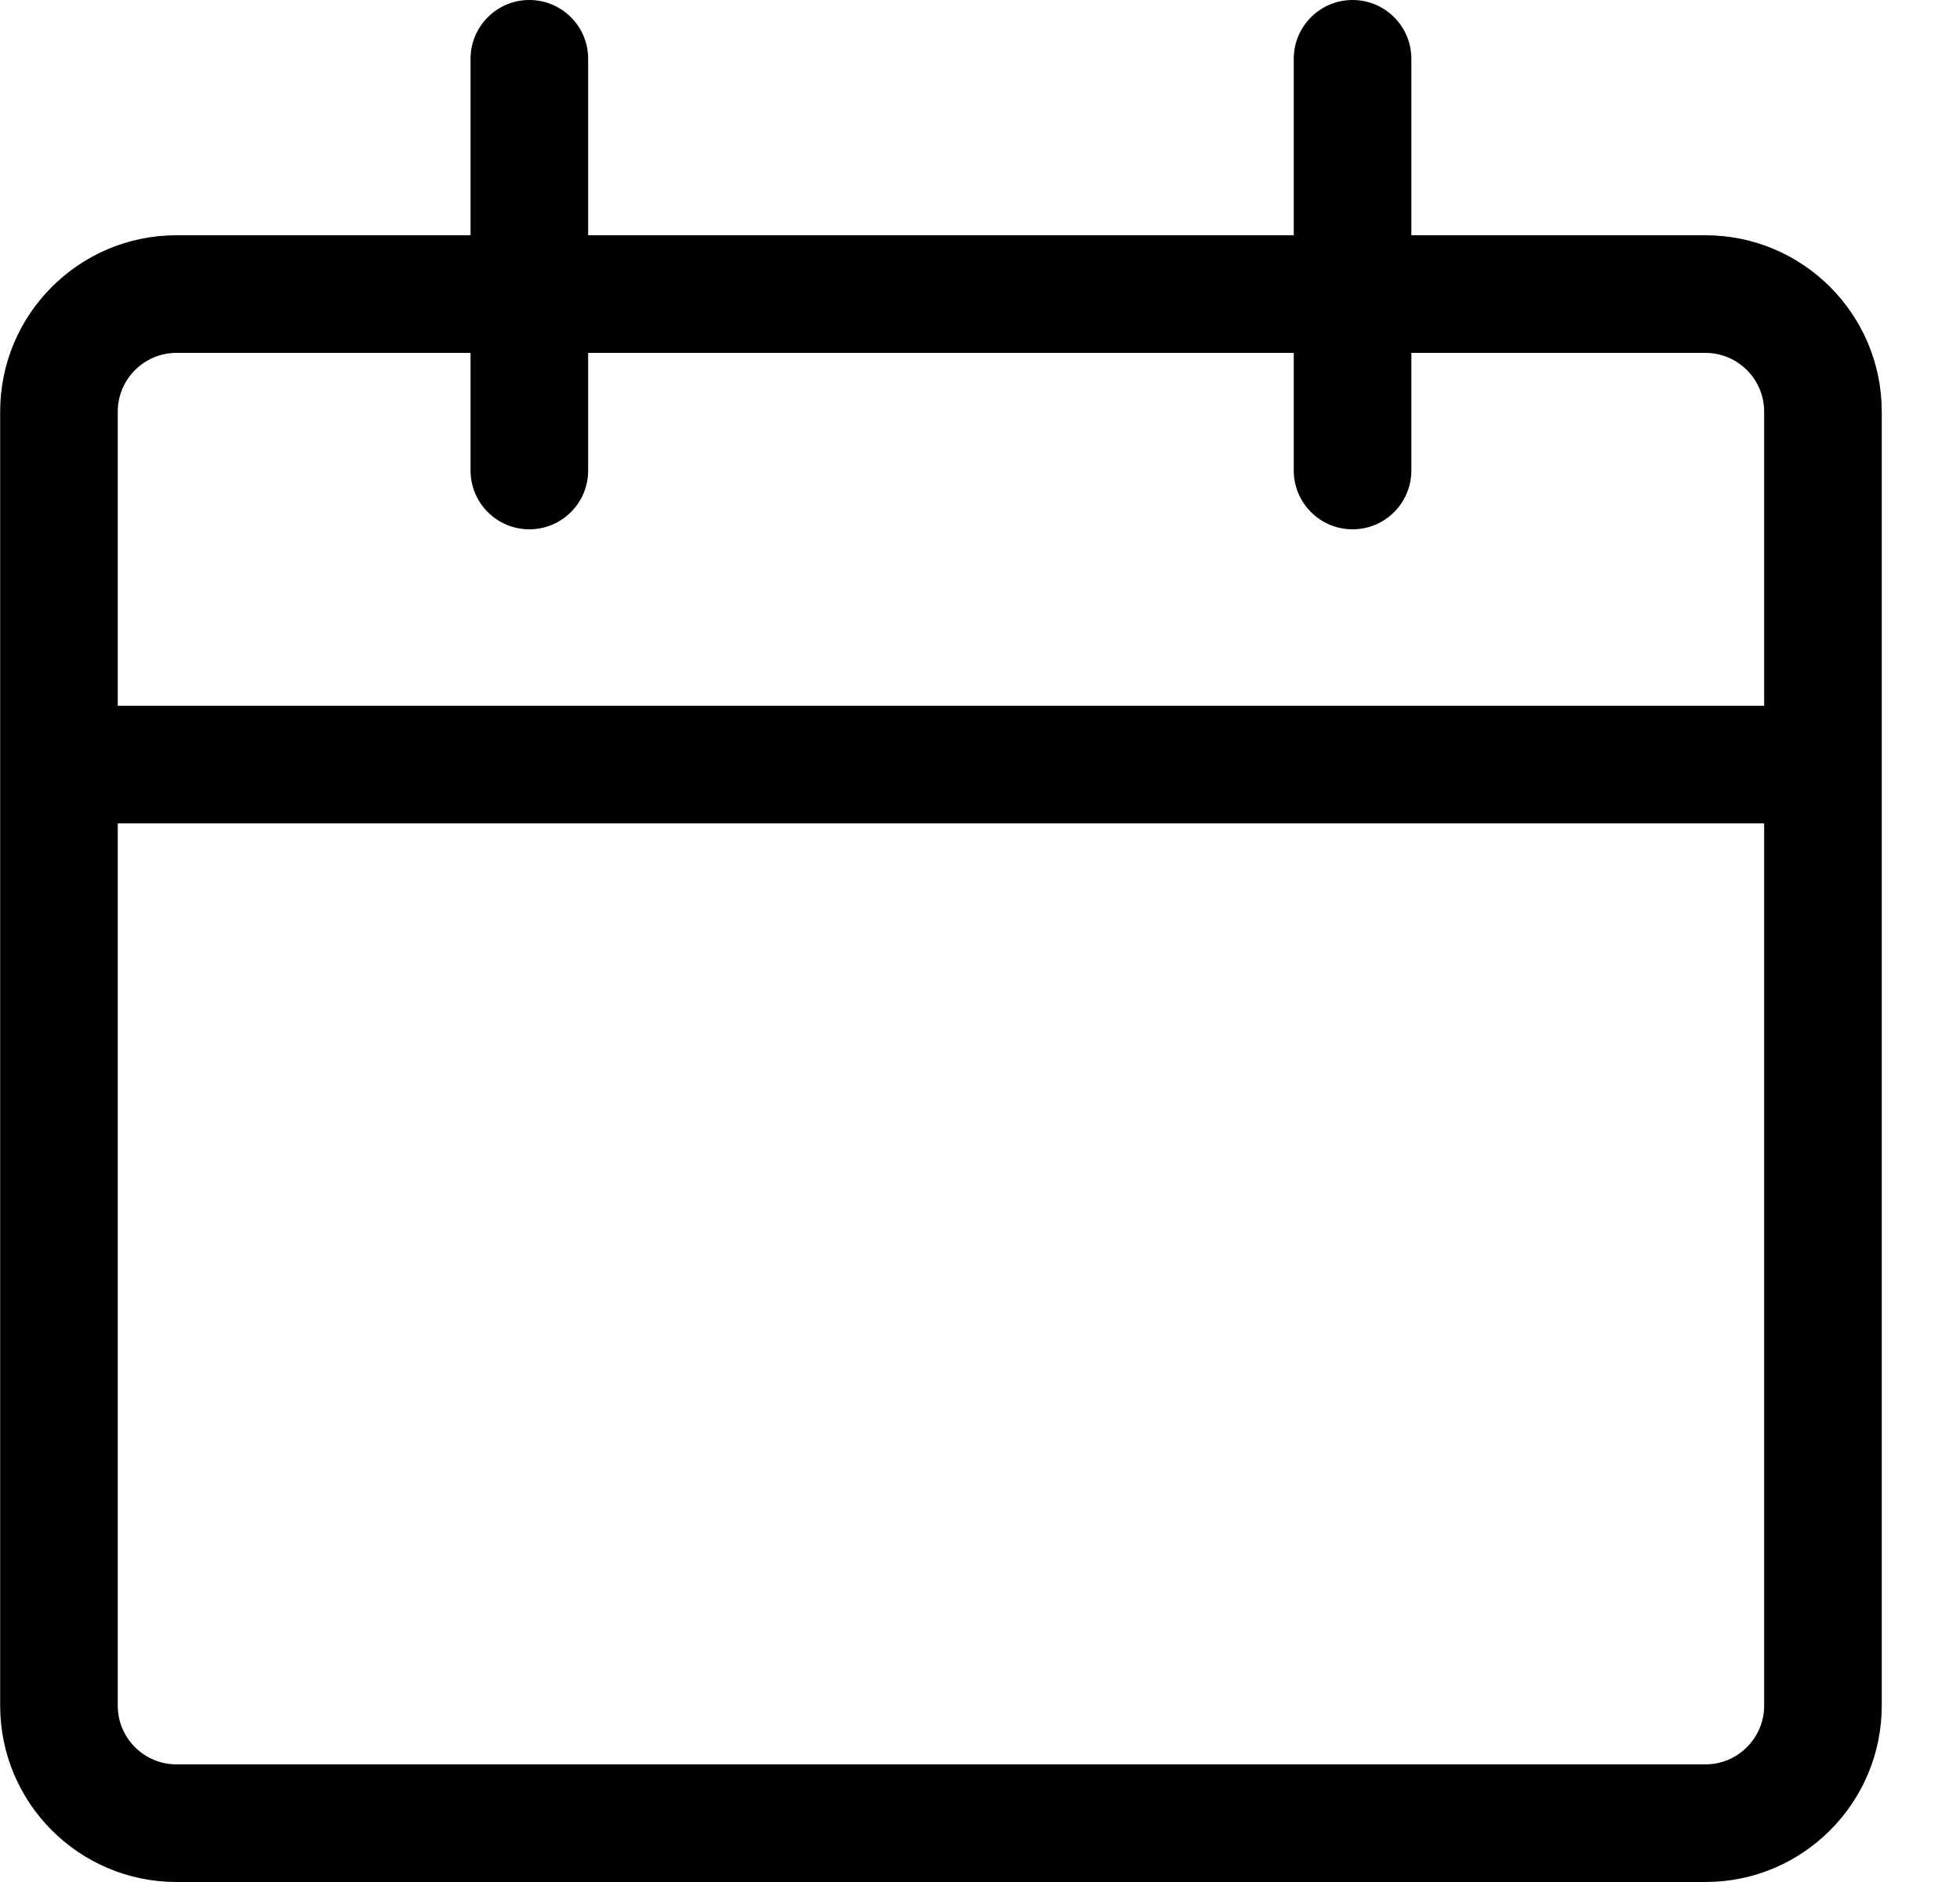
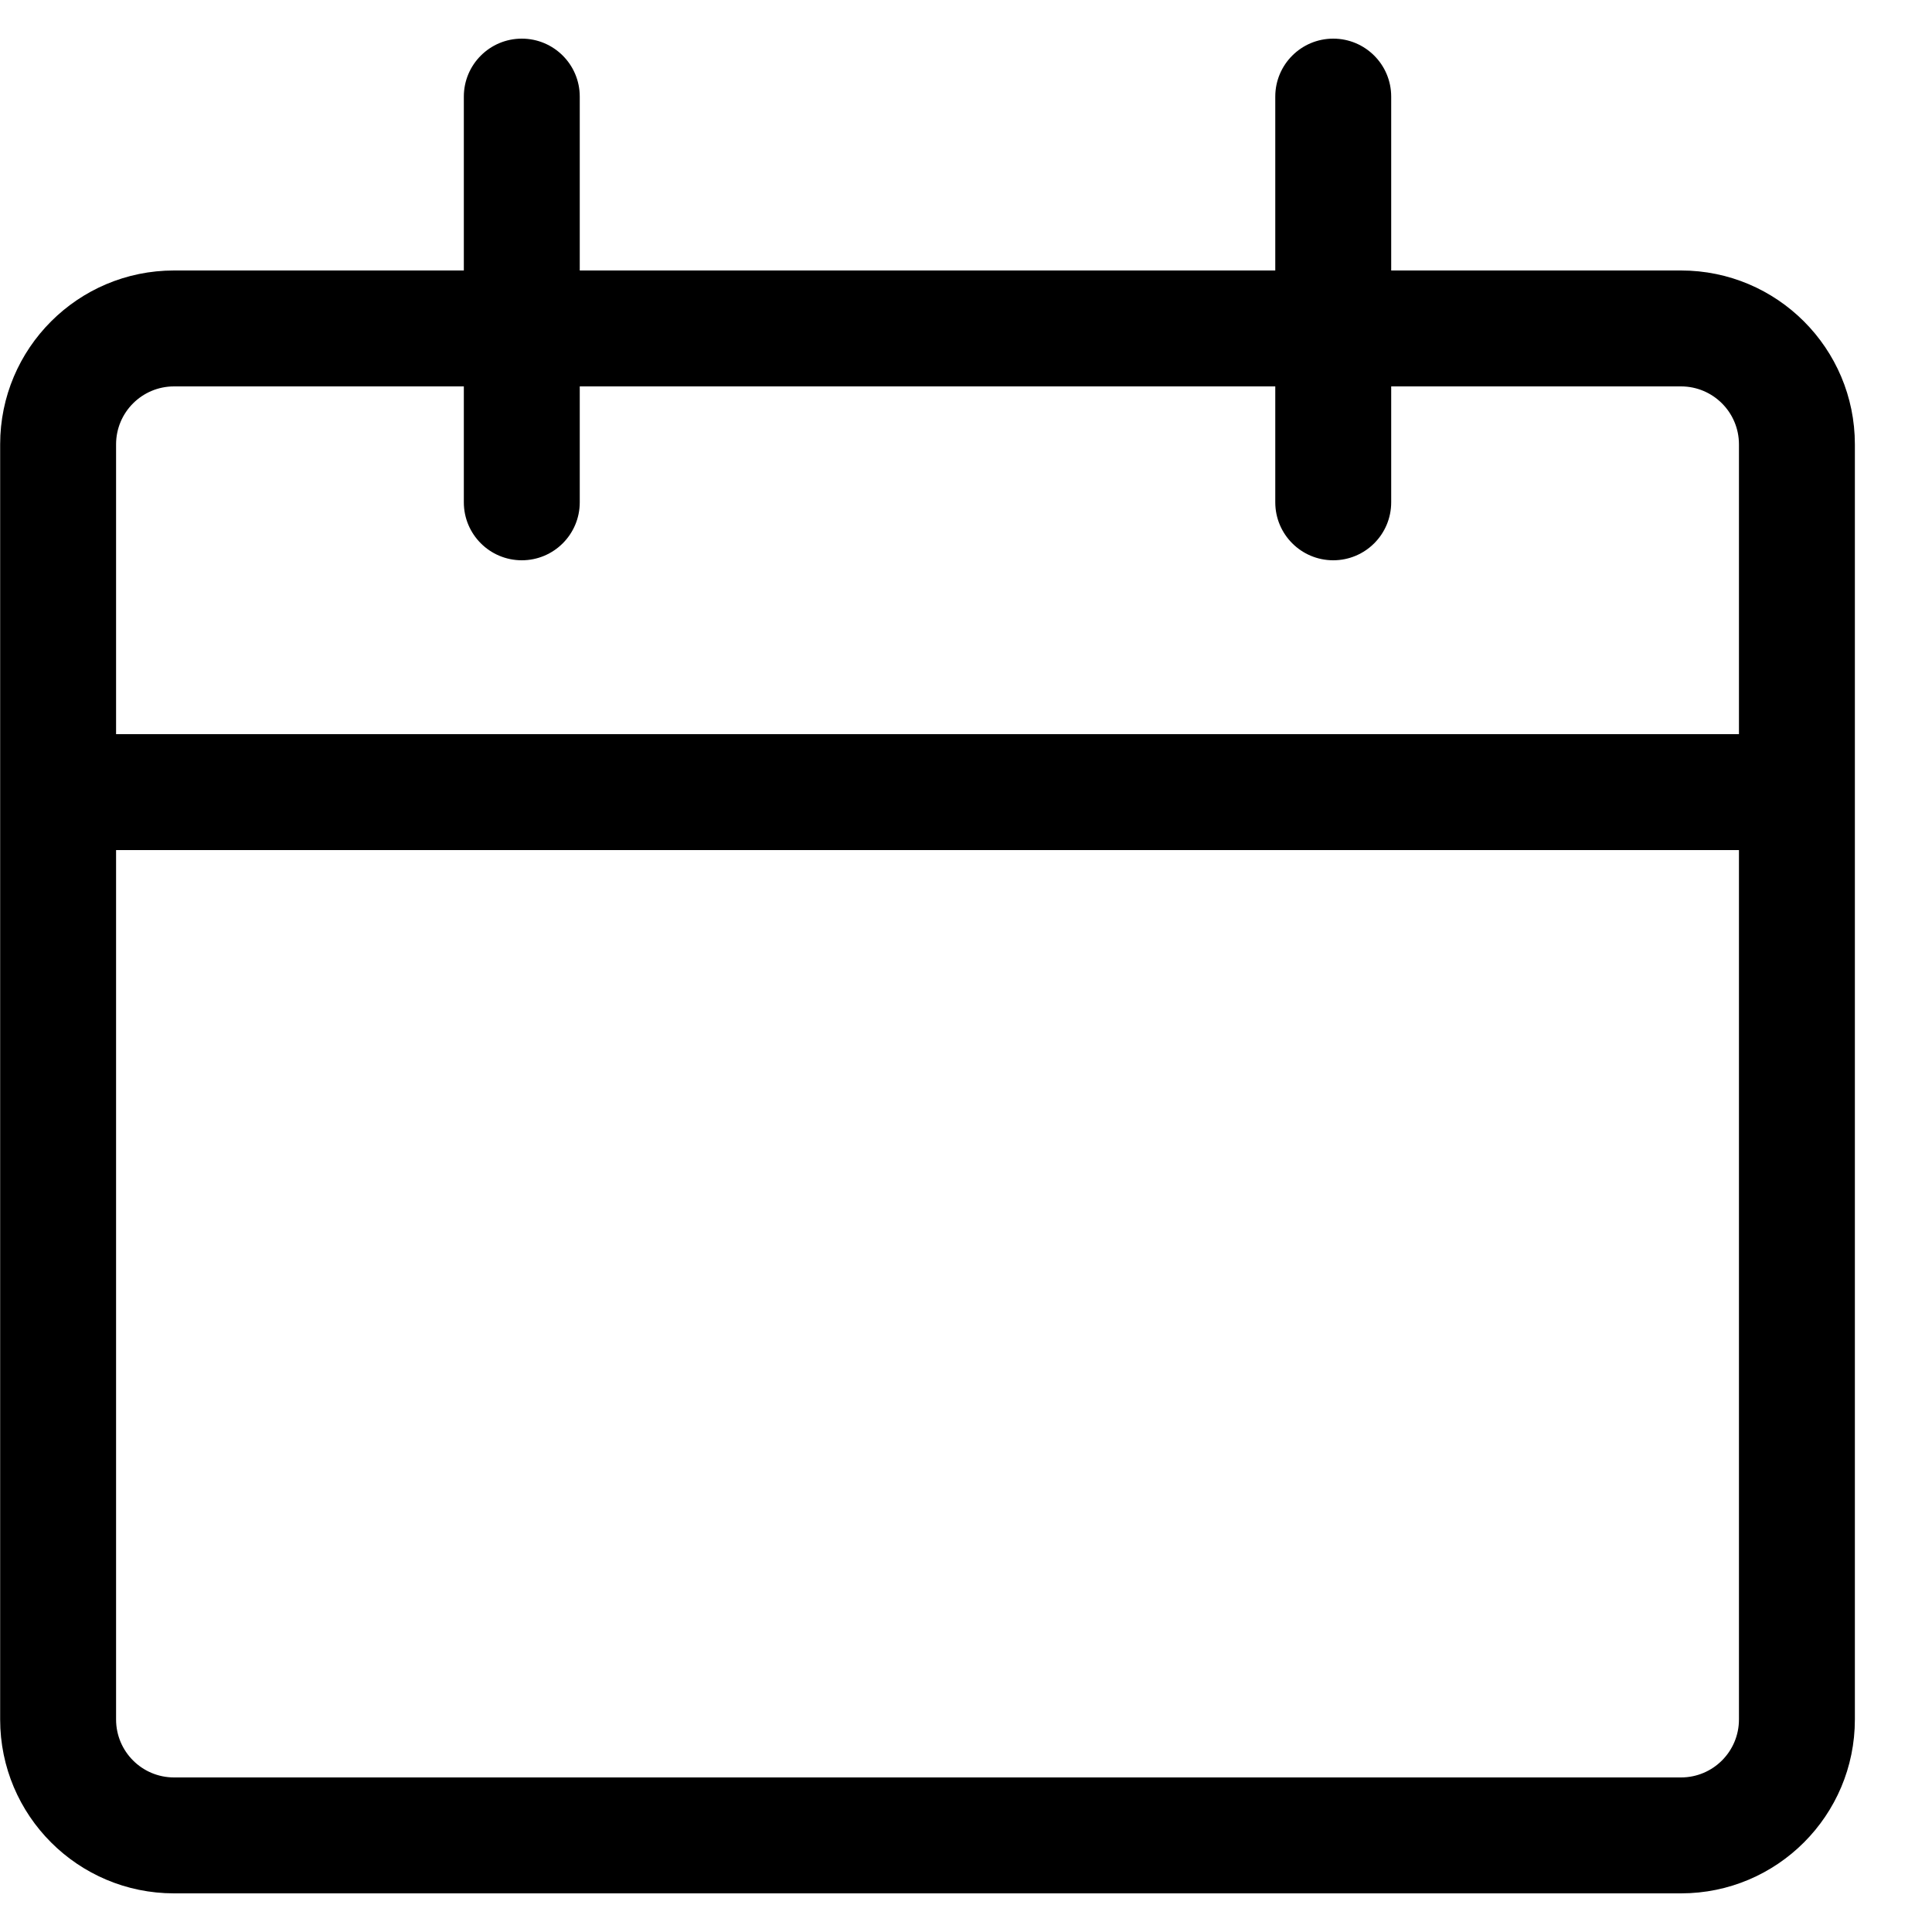
- <svg xmlns="http://www.w3.org/2000/svg" width="25" height="24" viewBox="0 0 25 24" fill="none">
+ <svg xmlns="http://www.w3.org/2000/svg" width="24" height="24" viewBox="0 0 25 24" fill="none">
  <path fill-rule="evenodd" clip-rule="evenodd" d="M6.752 0a.75.75 0 01.75.75V3h9V.75a.75.75 0 111.5 0V3h3.75a2.25 2.25 0 012.25 2.25v16.5a2.25 2.25 0 01-2.25 2.25h-19.5a2.25 2.25 0 01-2.25-2.25V5.25A2.25 2.25 0 012.252 3h3.75V.75a.75.75 0 01.75-.75zm9.75 4.5V6a.75.75 0 101.5 0V4.5h3.75a.75.75 0 01.75.75V9h-21V5.25a.75.75 0 01.75-.75h3.75V6a.75.75 0 001.5 0V4.5h9zm-15 6h21v11.25a.75.75 0 01-.75.75h-19.5a.75.75 0 01-.75-.75V10.5z" fill="#000" />
</svg>
